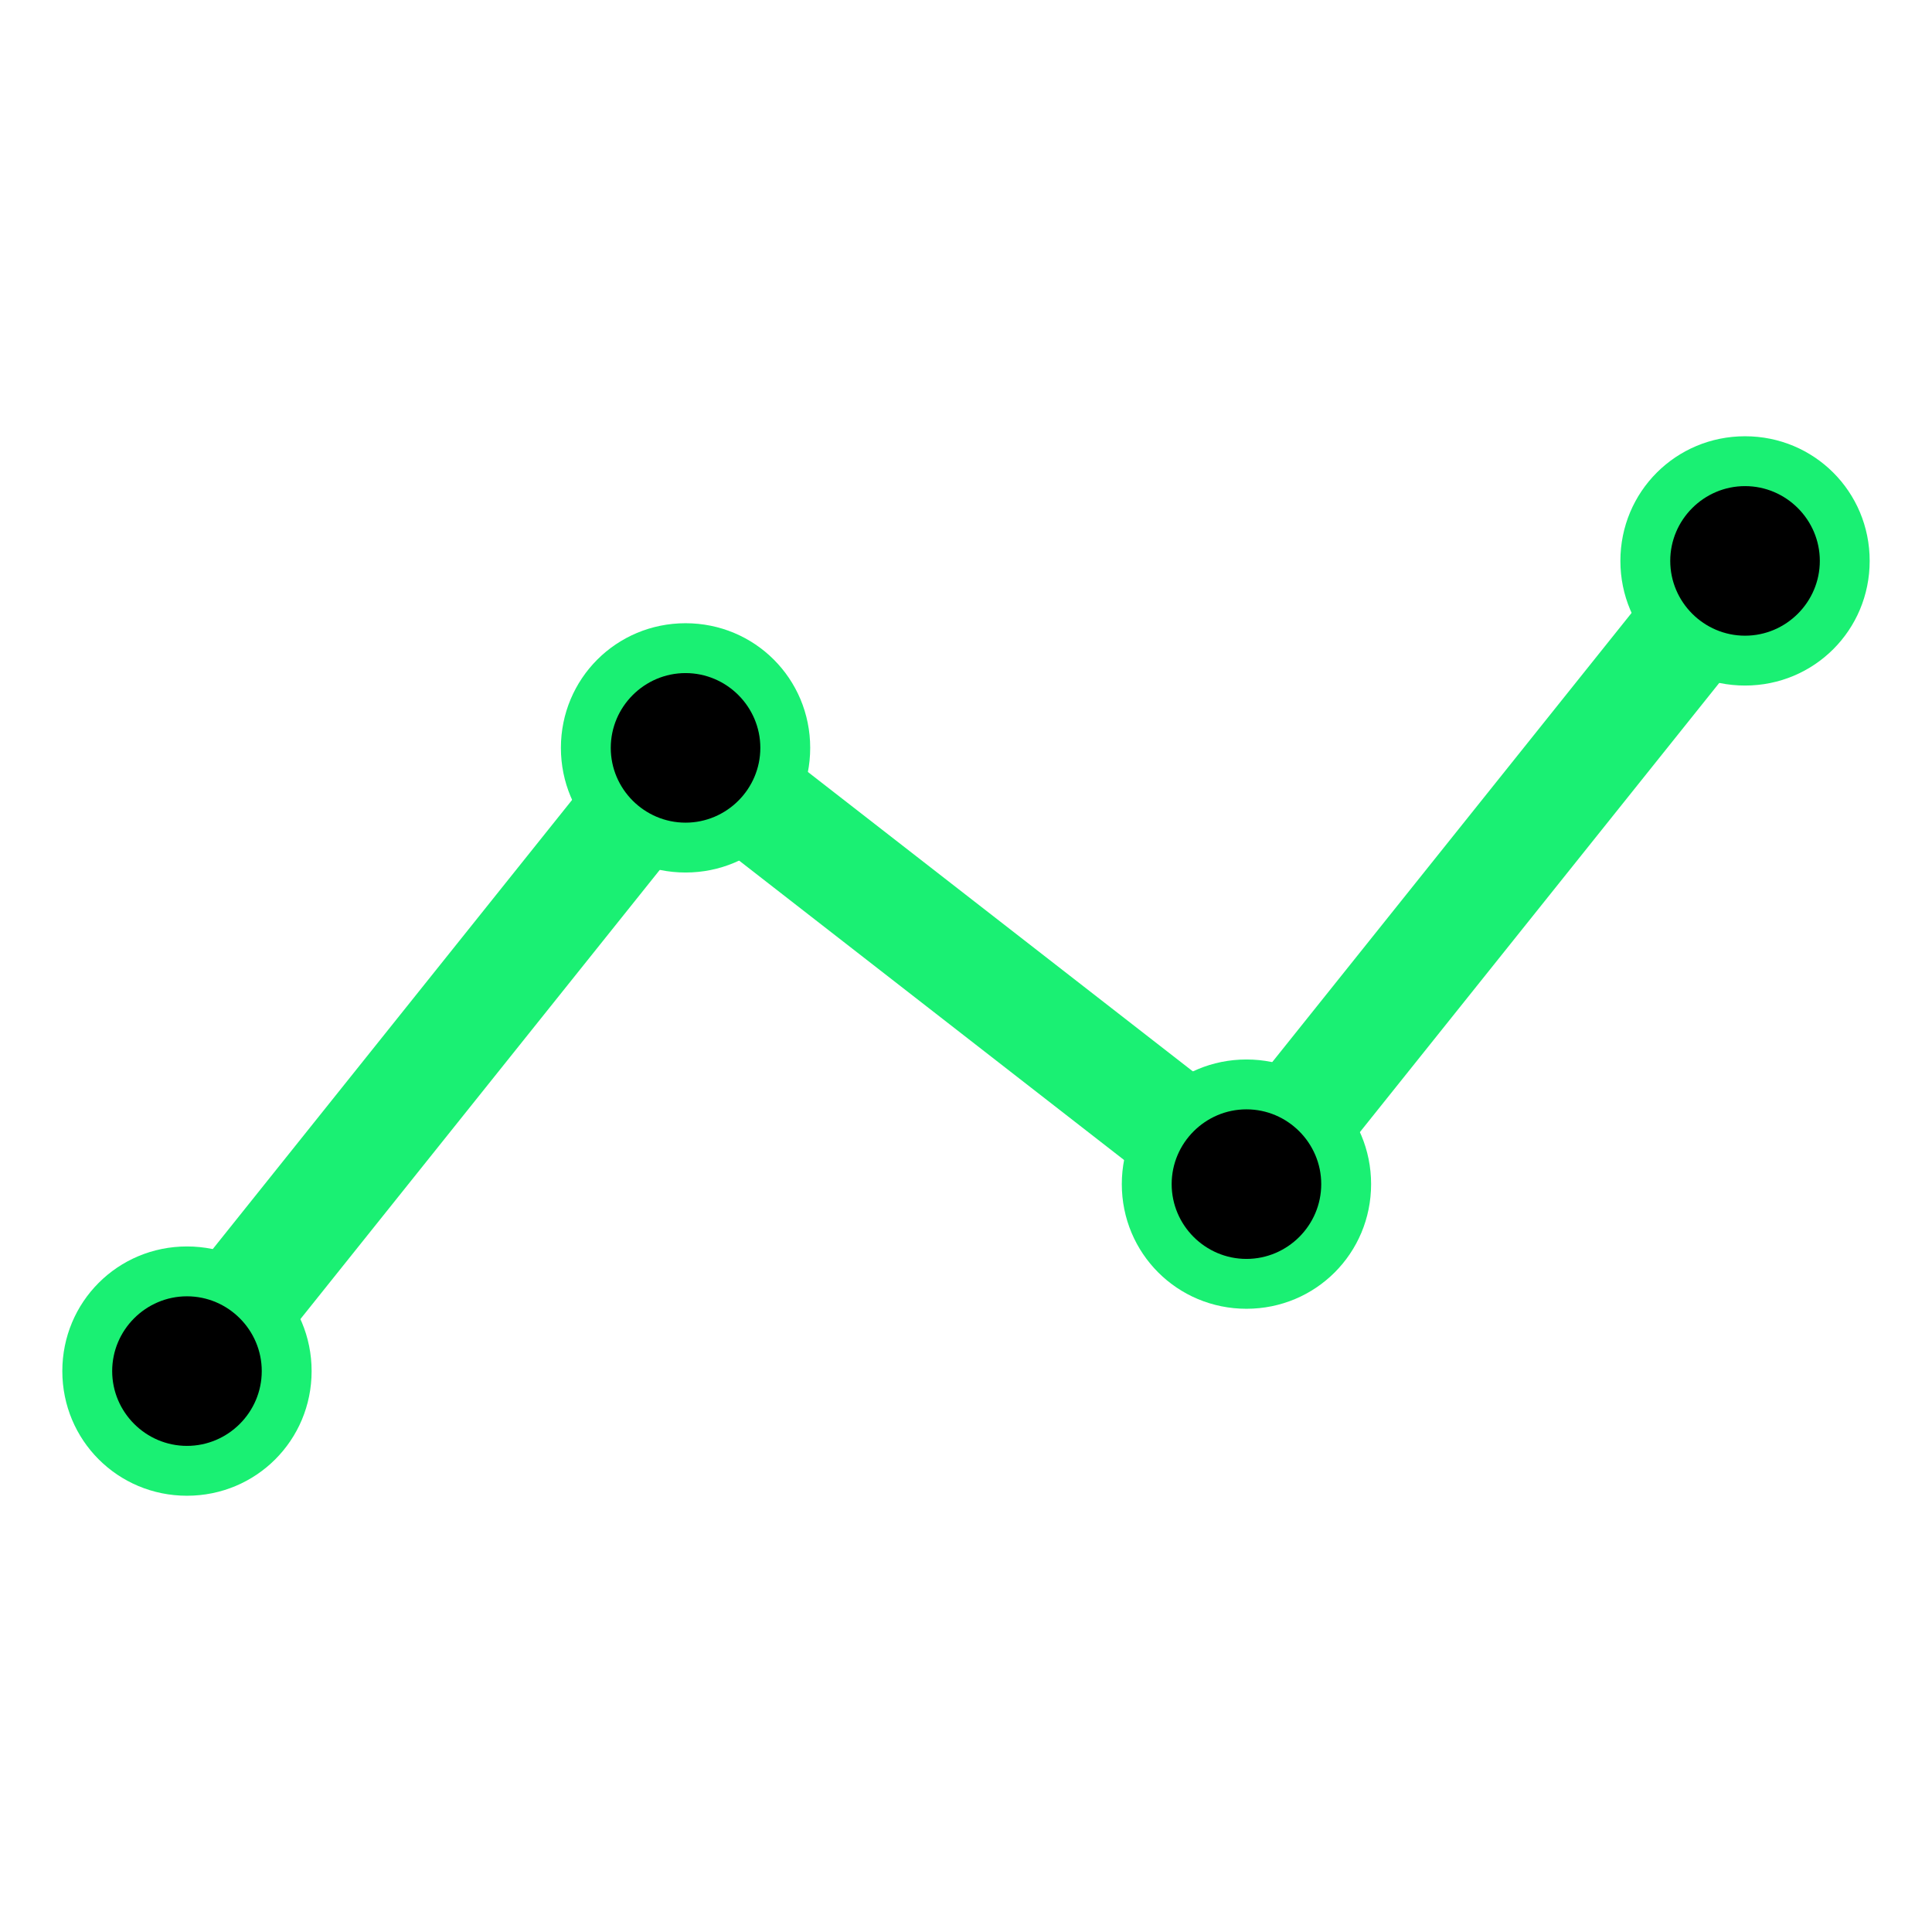
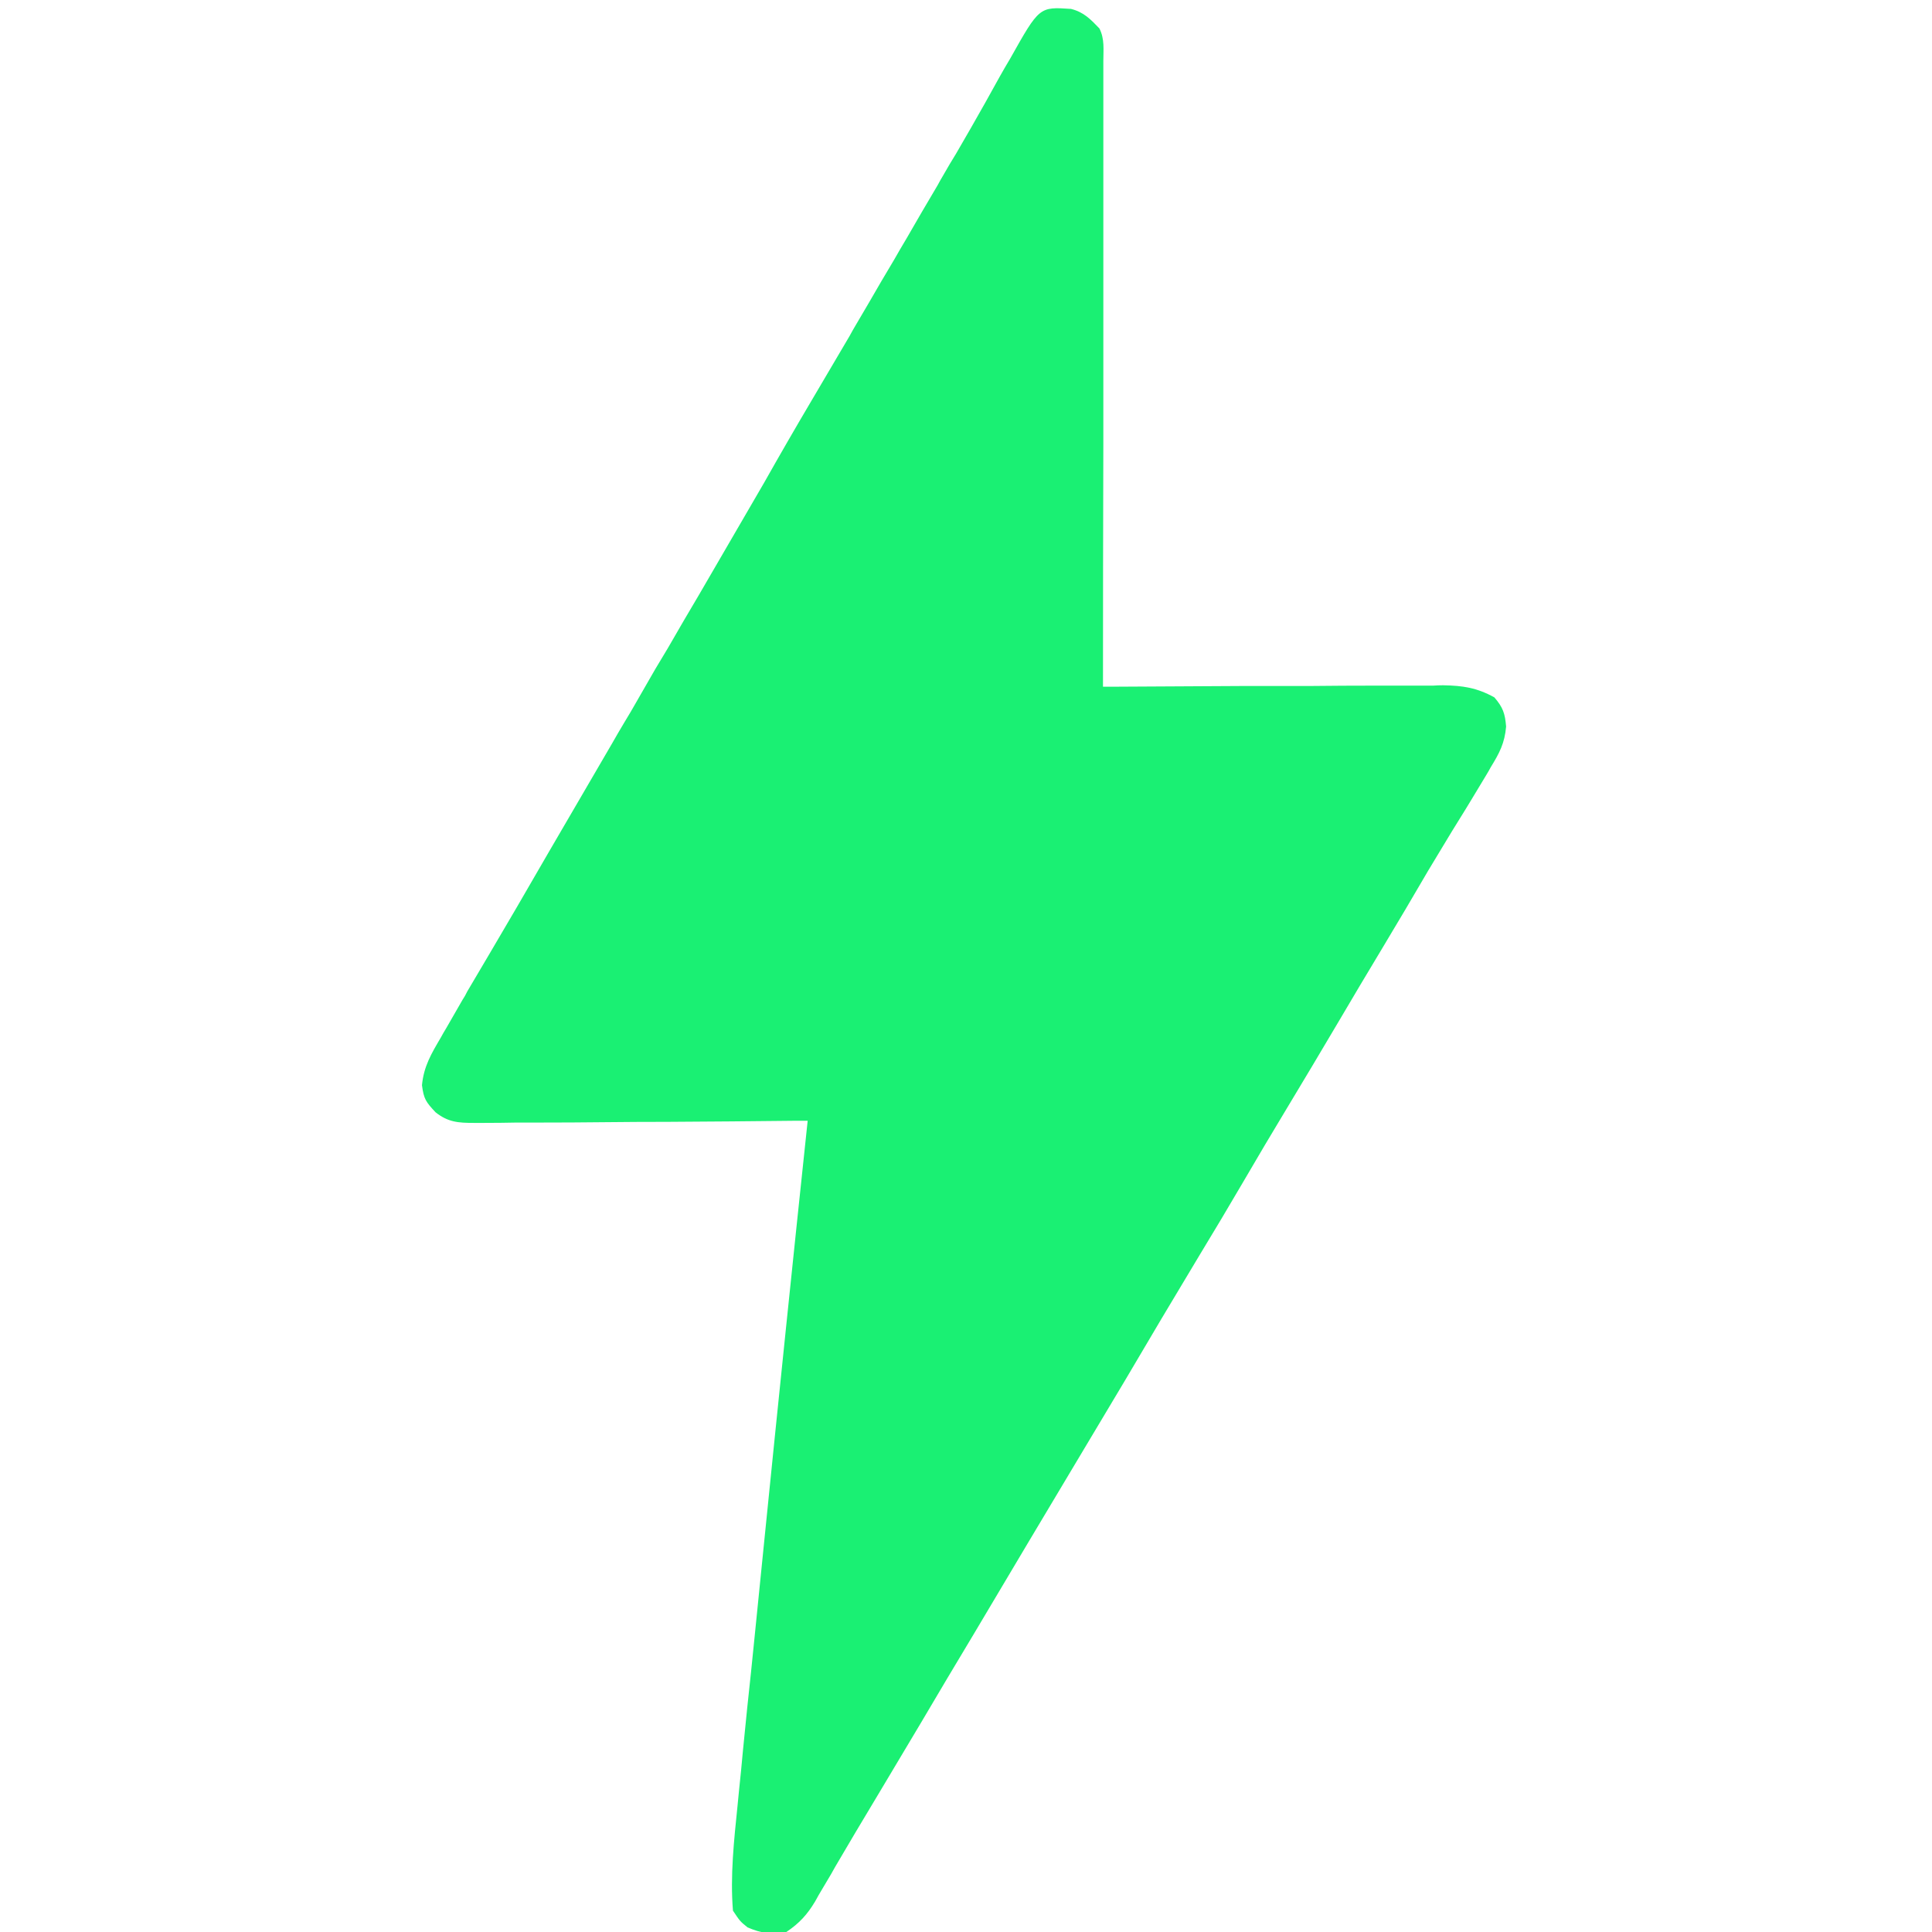
- <svg xmlns="http://www.w3.org/2000/svg" version="1.2" viewBox="0 0 310 310" width="510" height="510">
+ <svg xmlns="http://www.w3.org/2000/svg" version="1.2" viewBox="0 0 543 543" width="543" height="543">
  <style>
- 		.s0 { fill: #000000;stroke: #1af073;stroke-width: 18 } 
- 		.s1 { fill: #1af073 } 
- 		.s2 { fill: #000000 } 
+ 		.s0 { fill: #1af073 } 
	</style>
-   <path fill-rule="evenodd" class="s0" d="m30 220l80-100" />
-   <path fill-rule="evenodd" class="s0" d="m110 120l90 70" />
-   <path fill-rule="evenodd" class="s0" d="m200 190l80-100" />
-   <g>
-     <path fill-rule="evenodd" class="s1" d="m30 240c-11.1 0-20-8.9-20-20 0-11.1 8.9-20 20-20 11.1 0 20 8.9 20 20 0 11.1-8.9 20-20 20z" />
-     <path fill-rule="evenodd" class="s2" d="m30 232c-6.6 0-12-5.4-12-12 0-6.6 5.4-12 12-12 6.6 0 12 5.4 12 12 0 6.6-5.4 12-12 12z" />
-   </g>
-   <g>
-     <path fill-rule="evenodd" class="s1" d="m110 140c-11.1 0-20-8.9-20-20 0-11.1 8.9-20 20-20 11.1 0 20 8.9 20 20 0 11.1-8.9 20-20 20z" />
-     <path fill-rule="evenodd" class="s2" d="m110 132c-6.6 0-12-5.4-12-12 0-6.6 5.4-12 12-12 6.6 0 12 5.4 12 12 0 6.6-5.4 12-12 12z" />
-   </g>
-   <g>
-     <path fill-rule="evenodd" class="s1" d="m200 210c-11.1 0-20-8.9-20-20 0-11.1 8.9-20 20-20 11.1 0 20 8.9 20 20 0 11.1-8.9 20-20 20z" />
-     <path fill-rule="evenodd" class="s2" d="m200 202c-6.6 0-12-5.4-12-12 0-6.6 5.4-12 12-12 6.6 0 12 5.4 12 12 0 6.6-5.4 12-12 12z" />
-   </g>
-   <g>
-     <path fill-rule="evenodd" class="s1" d="m280 110c-11.1 0-20-8.9-20-20 0-11.1 8.9-20 20-20 11.1 0 20 8.9 20 20 0 11.1-8.9 20-20 20z" />
-     <path fill-rule="evenodd" class="s2" d="m280 102c-6.6 0-12-5.4-12-12 0-6.6 5.4-12 12-12 6.6 0 12 5.4 12 12 0 6.6-5.4 12-12 12z" />
-   </g>
+   <path class="s0" d="m301 2.5c3.6 0.9 5.5 2.9 8 5.5 1.5 3 1.1 5.9 1.1 9.2 0 1.1 0 1.1 0 2.3q0 3.7 0 7.5 0 2.7 0 5.4 0 7.4 0 14.8 0 7.6 0 15.3 0 14.6 0 29.1 0 16.6 0 33.2-0.1 34.1-0.1 68.2 1.9 0 3.9 0 18-0.1 36-0.2 9.3 0 18.6 0 8.9-0.1 17.9-0.1 3.4 0 6.8 0 4.8 0 9.6 0 1.4-0.1 2.8-0.1c5.6 0.1 9.5 0.7 14.4 3.4 2.4 2.8 3 4.5 3.3 8.2-0.4 4.7-1.9 7.5-4.3 11.4-0.6 1.1-0.6 1.1-1.2 2.1q-1.9 3.2-3.8 6.3-1 1.6-2 3.3-2 3.2-3.9 6.3-3.4 5.6-6.7 11.1-6.4 11-12.9 21.8c-4.2 7-8.4 14-12.5 21-4.8 8.1-9.6 16.2-14.5 24.3q-6.1 10.1-12.1 20.4c-4.1 7-8.2 13.9-12.4 20.8q-10.6 17.6-21 35.3-7.2 12-14.4 24.1-6.3 10.5-12.6 21.1-7.7 13-15.4 25.9-7.4 12.3-14.7 24.7-5.7 9.6-11.4 19.1-3.5 5.9-7 11.7-2.3 3.9-4.6 7.8-1.2 2-2.3 4-1.7 2.9-3.5 5.9-0.5 0.9-1 1.8c-2.2 3.7-4.5 6.2-8.1 8.6-3.9 0.9-7.2 0.3-10.9-1.3-2.1-1.7-2.1-1.7-4.1-4.7-0.8-9.8 0.3-19.8 1.3-29.6q0.2-2 0.4-4.1 0.6-5.6 1.1-11.2 0.6-6 1.2-12 1.1-10.1 2.1-20.2 1.4-13.9 2.8-27.8 5.9-58.6 12.1-117.1-1.9 0-3.8 0-17.7 0.2-35.4 0.3-9.1 0-18.2 0.1-8.8 0.1-17.6 0.1-3.3 0-6.7 0-4.7 0.1-9.3 0.1-1.4 0-2.8 0c-4.4 0-7.3-0.2-10.8-3-2.7-2.9-3.3-3.7-3.8-7.6 0.5-5.3 2.6-8.8 5.3-13.4q0.7-1.3 1.5-2.6 2.3-4 4.6-8c0.7-1.1 0.7-1.1 1.3-2.3q3.1-5.2 6.2-10.5 3.9-6.6 7.8-13.3 8.9-15.4 17.9-30.8 4.4-7.6 8.8-15.1 1.7-3 3.5-6 0.9-1.5 1.8-3c5.2-9 5.2-9 6.9-12q1.8-3 3.6-6 4.3-7.5 8.7-14.9 9.2-15.8 18.3-31.5 6.6-11.7 13.4-23.2 5.3-9 10.6-18 0.8-1.5 1.7-3 1.9-3.2 3.7-6.3 3.5-6.1 7.1-12.1 1.7-3 3.5-6 4.3-7.5 8.7-14.9 0.8-1.5 1.7-3 1.7-3 3.5-5.9 4.2-7.2 8.3-14.5 2-3.6 4-7.2 1.4-2.5 2.9-5c8.2-14.6 8.2-14.6 17.1-14z" />
</svg>
